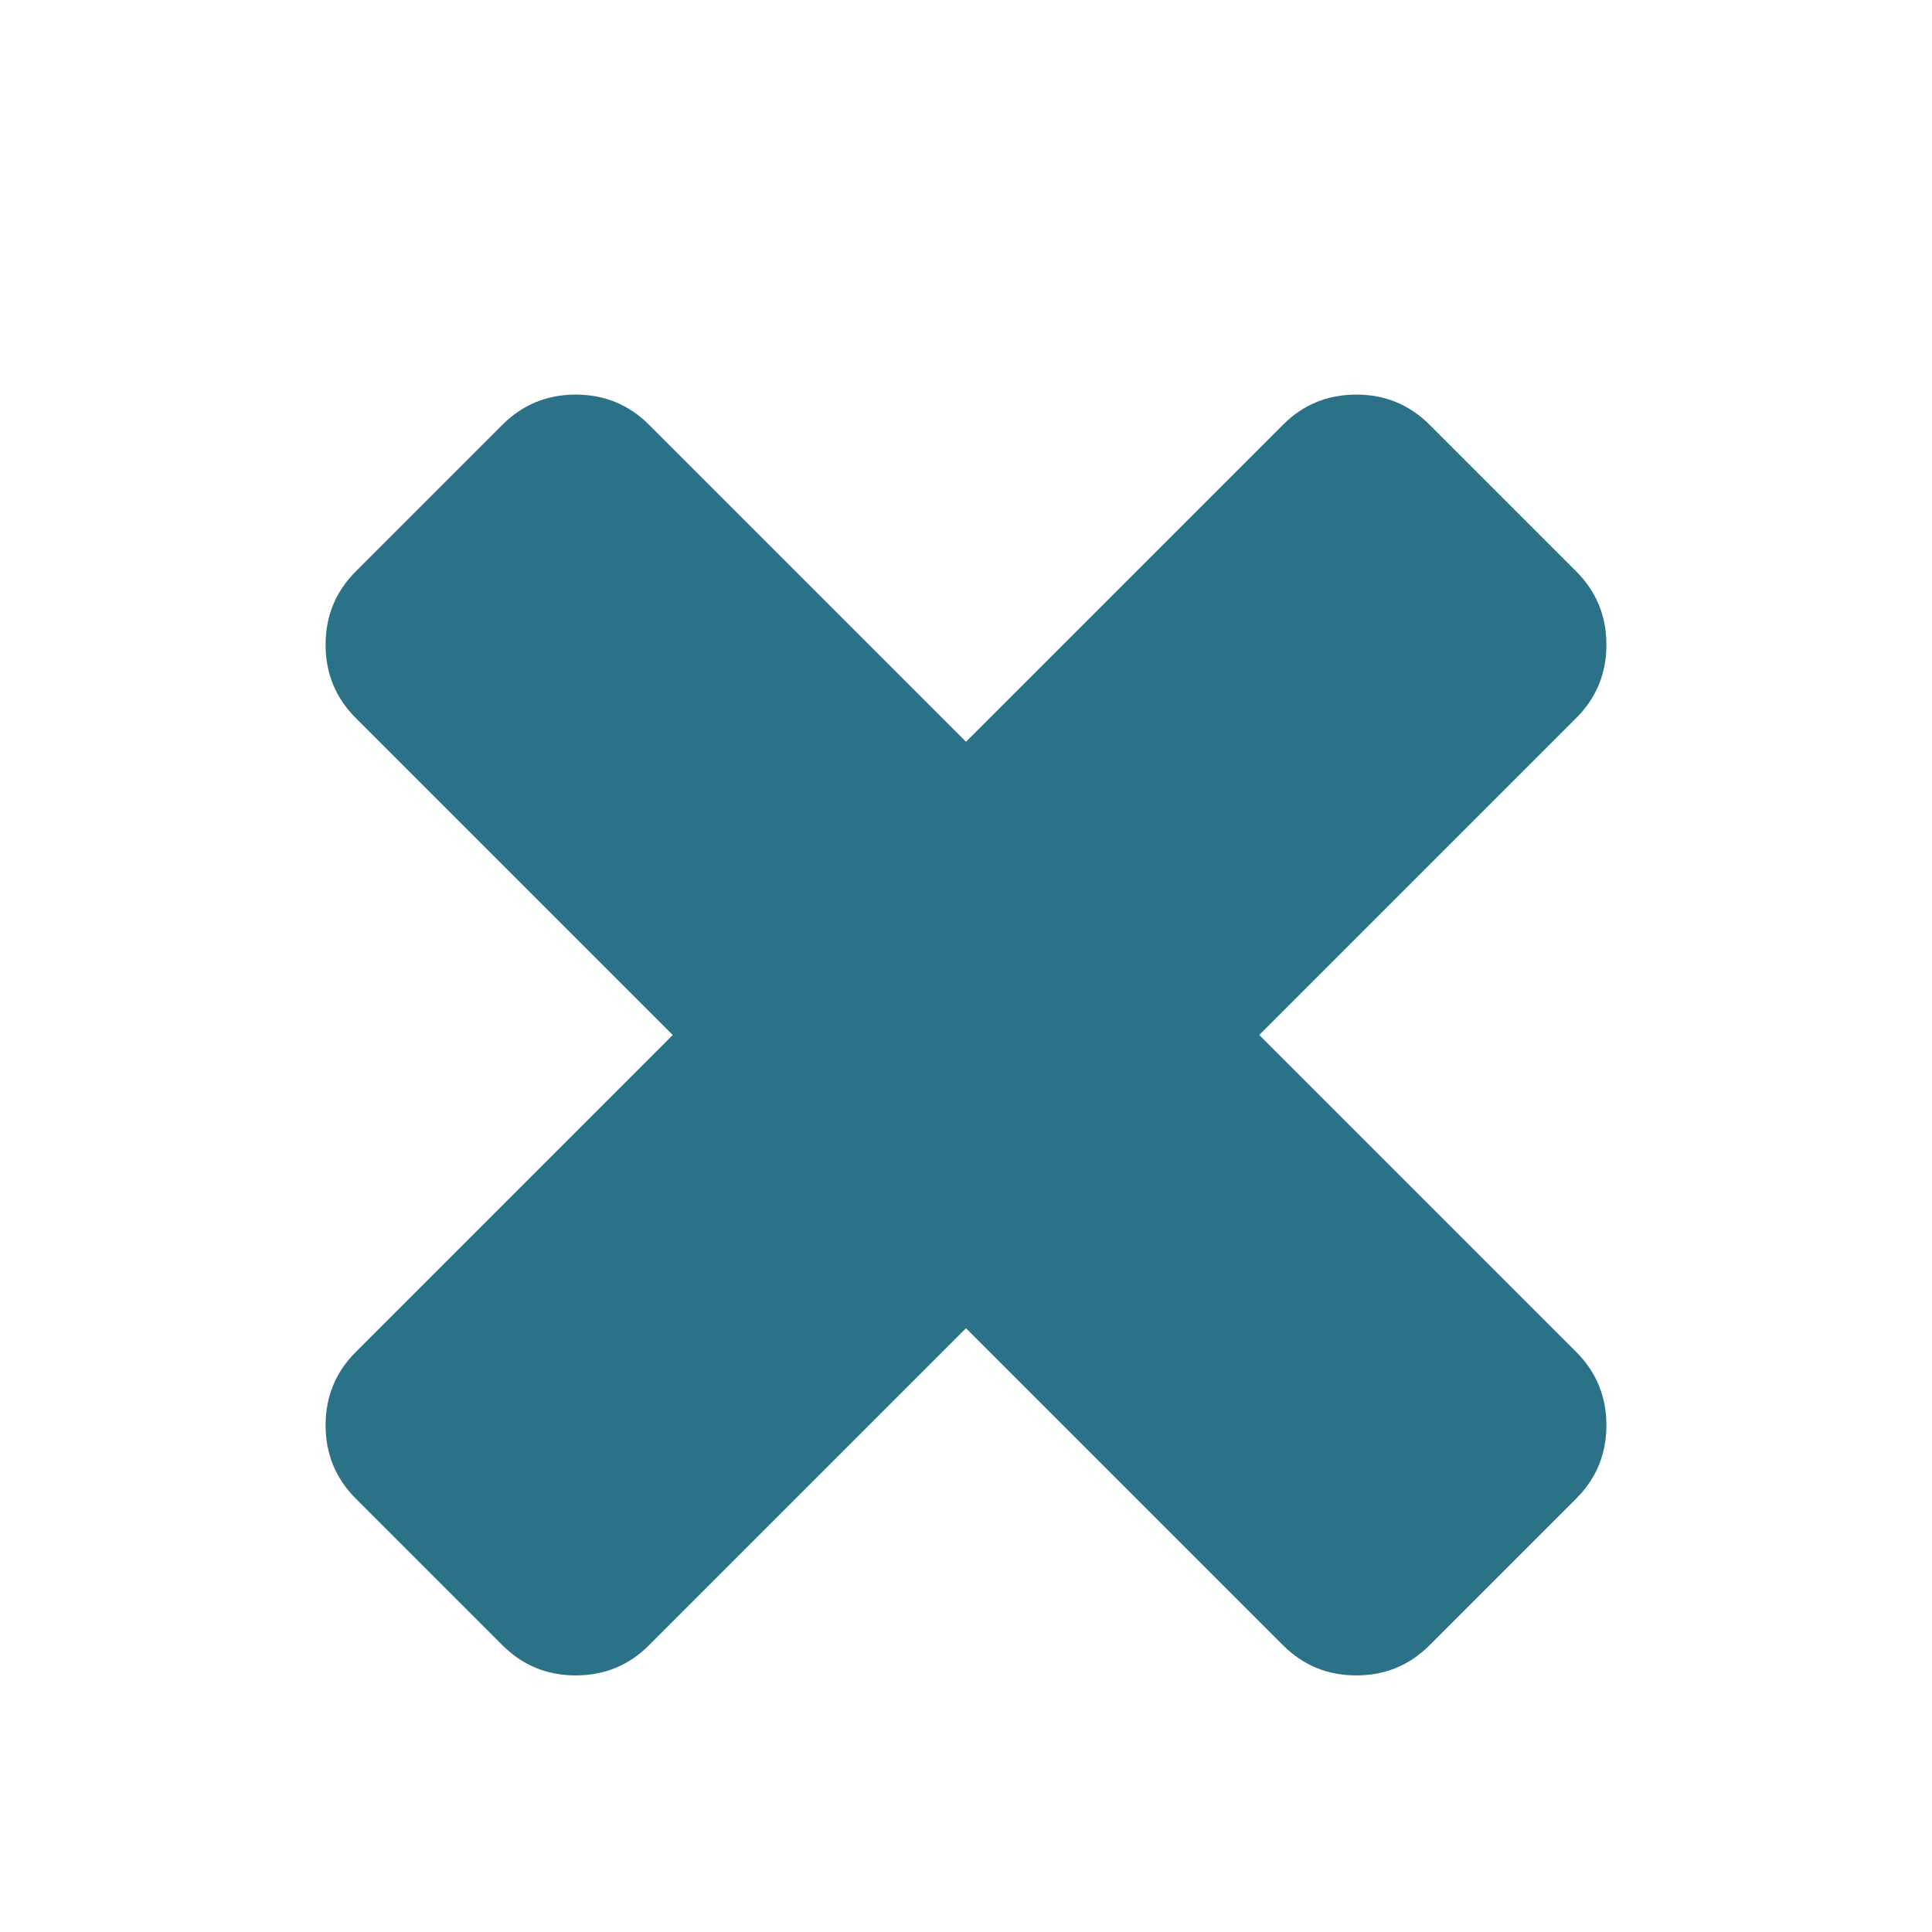
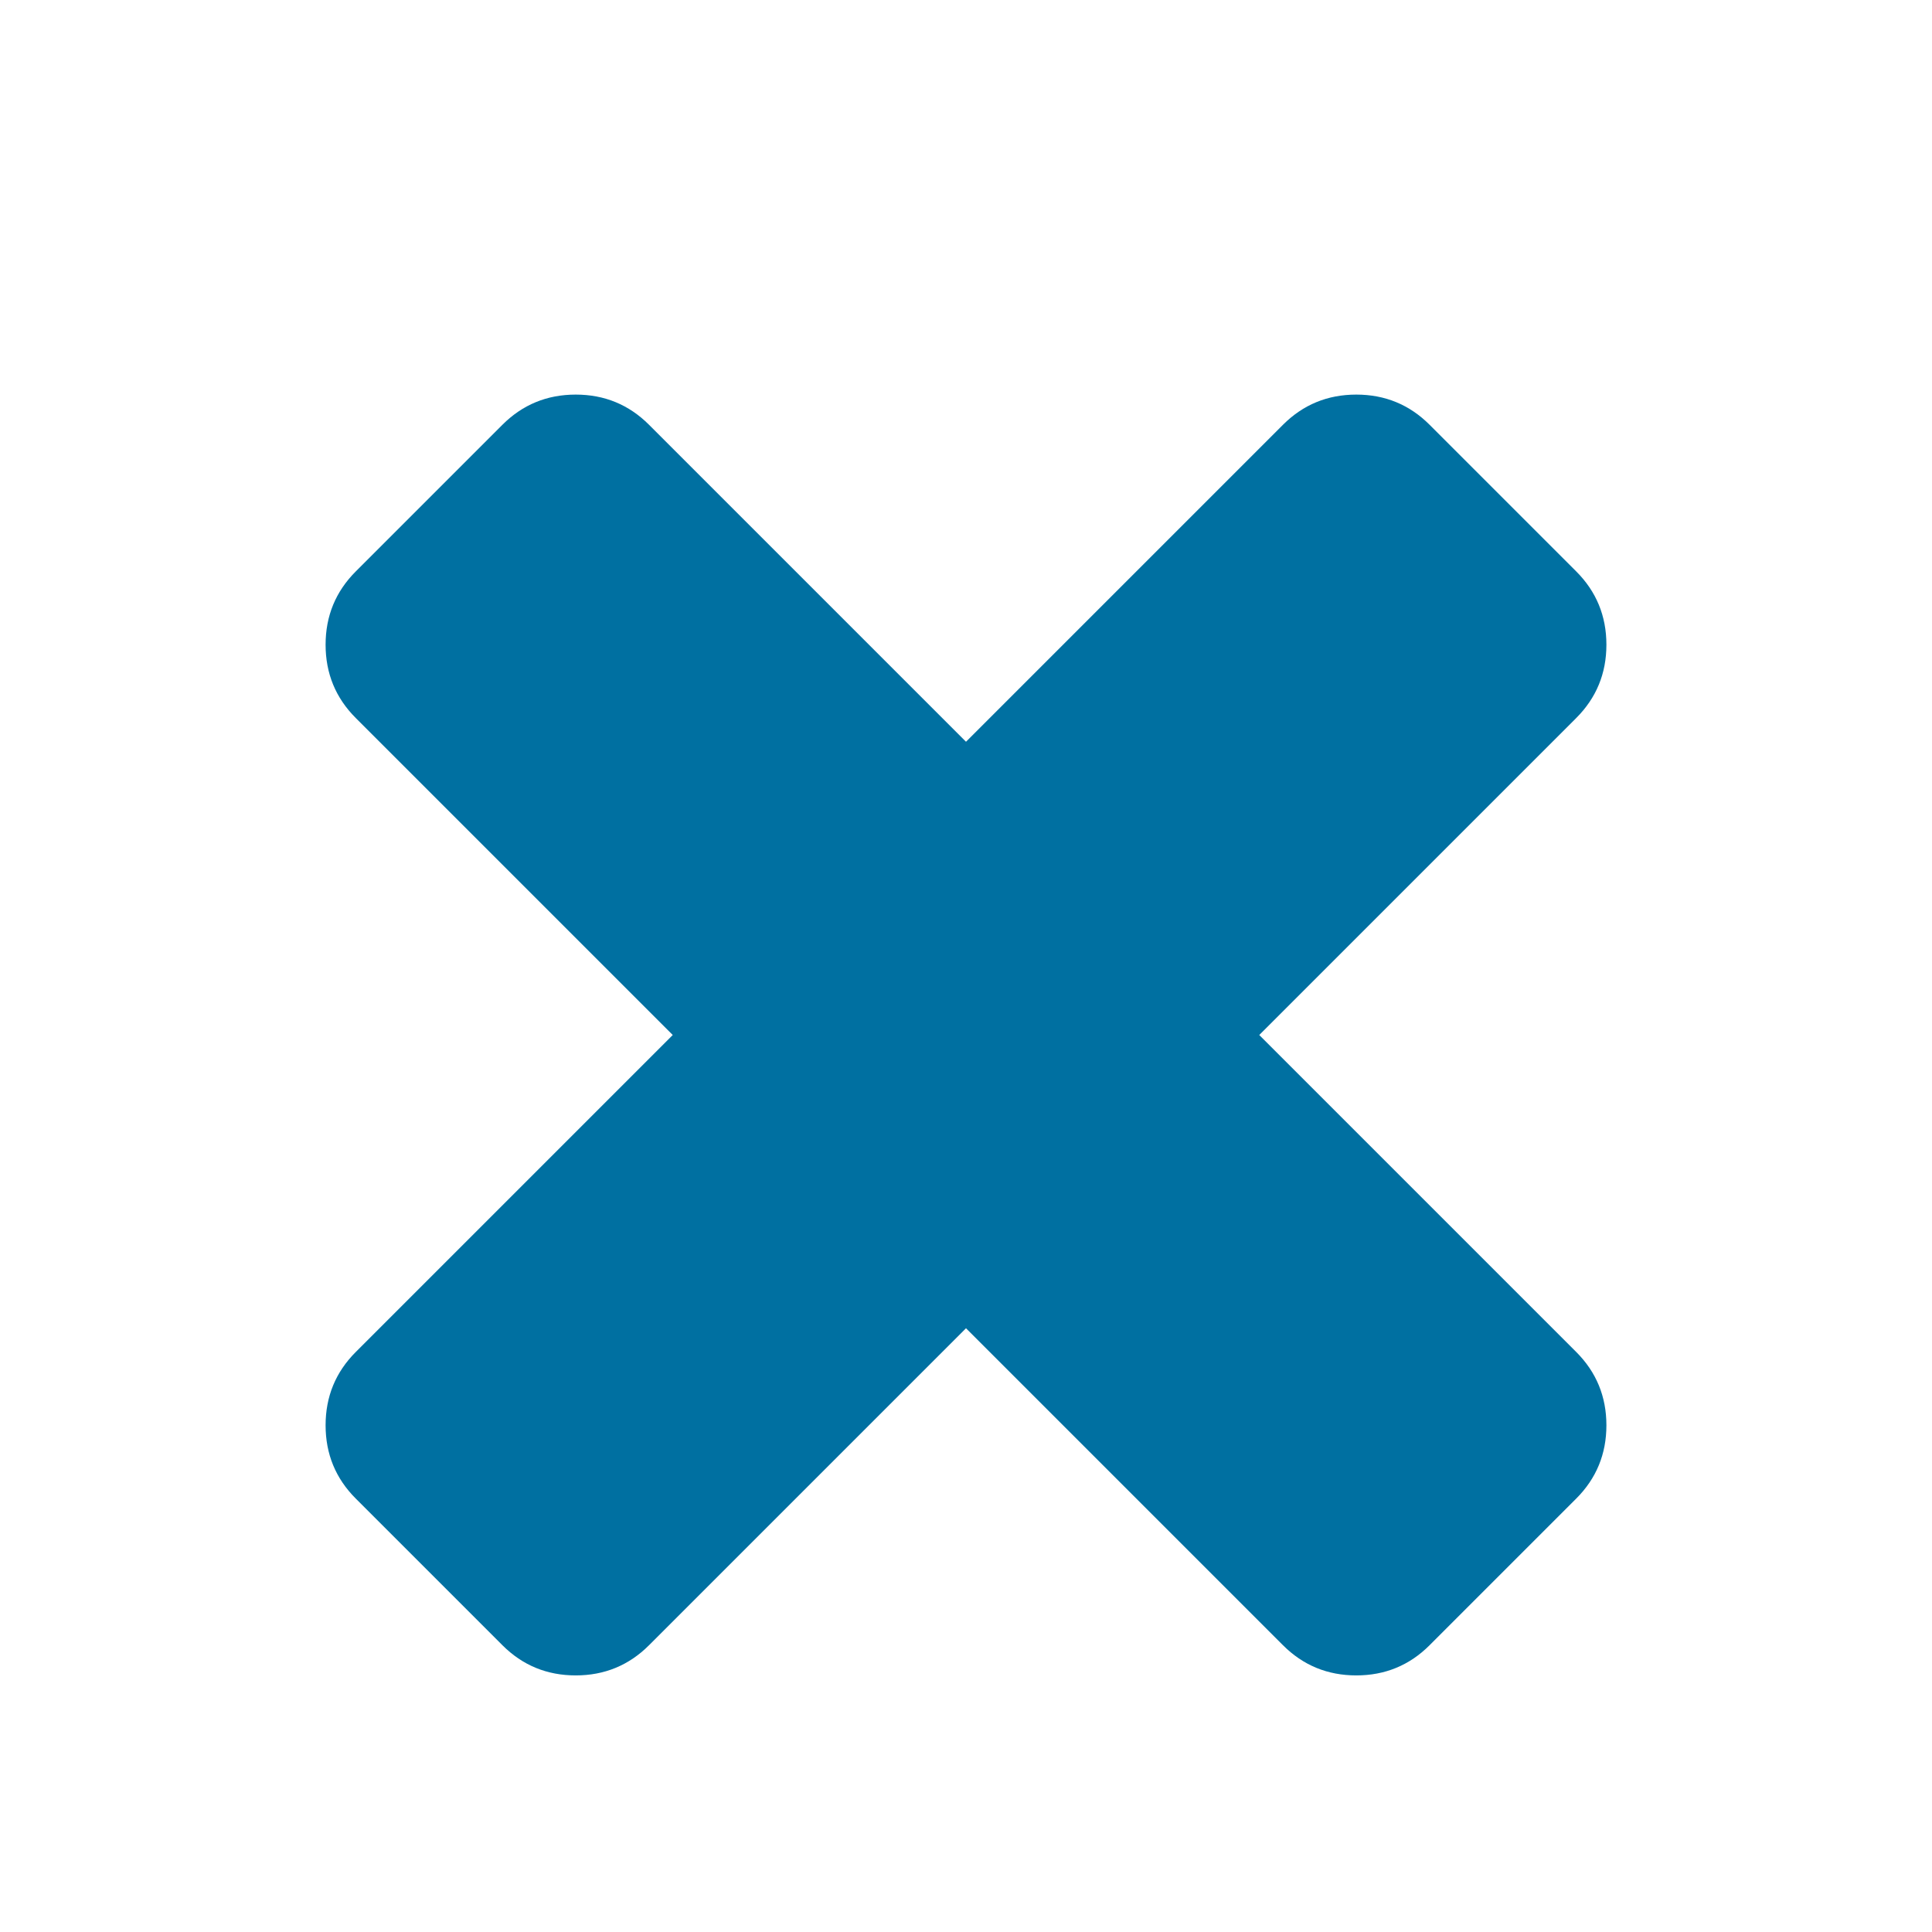
<svg xmlns="http://www.w3.org/2000/svg" width="1792" height="1792" viewBox="0 0 1792 1792">
-   <path style="fill:#2b7187" d="M1490 1322q0 40-28 68l-136 136q-28 28-68 28t-68-28l-294-294-294 294q-28 28-68 28t-68-28l-136-136q-28-28-28-68t28-68l294-294-294-294q-28-28-28-68t28-68l136-136q28-28 68-28t68 28l294 294 294-294q28-28 68-28t68 28l136 136q28 28 28 68t-28 68l-294 294 294 294q28 28 28 68z" />
+   <path style="fill:#0070a1" d="M1490 1322q0 40-28 68l-136 136q-28 28-68 28t-68-28l-294-294-294 294q-28 28-68 28t-68-28l-136-136q-28-28-28-68t28-68l294-294-294-294q-28-28-28-68t28-68l136-136q28-28 68-28t68 28l294 294 294-294q28-28 68-28t68 28l136 136q28 28 28 68t-28 68l-294 294 294 294q28 28 28 68z" />
</svg>
